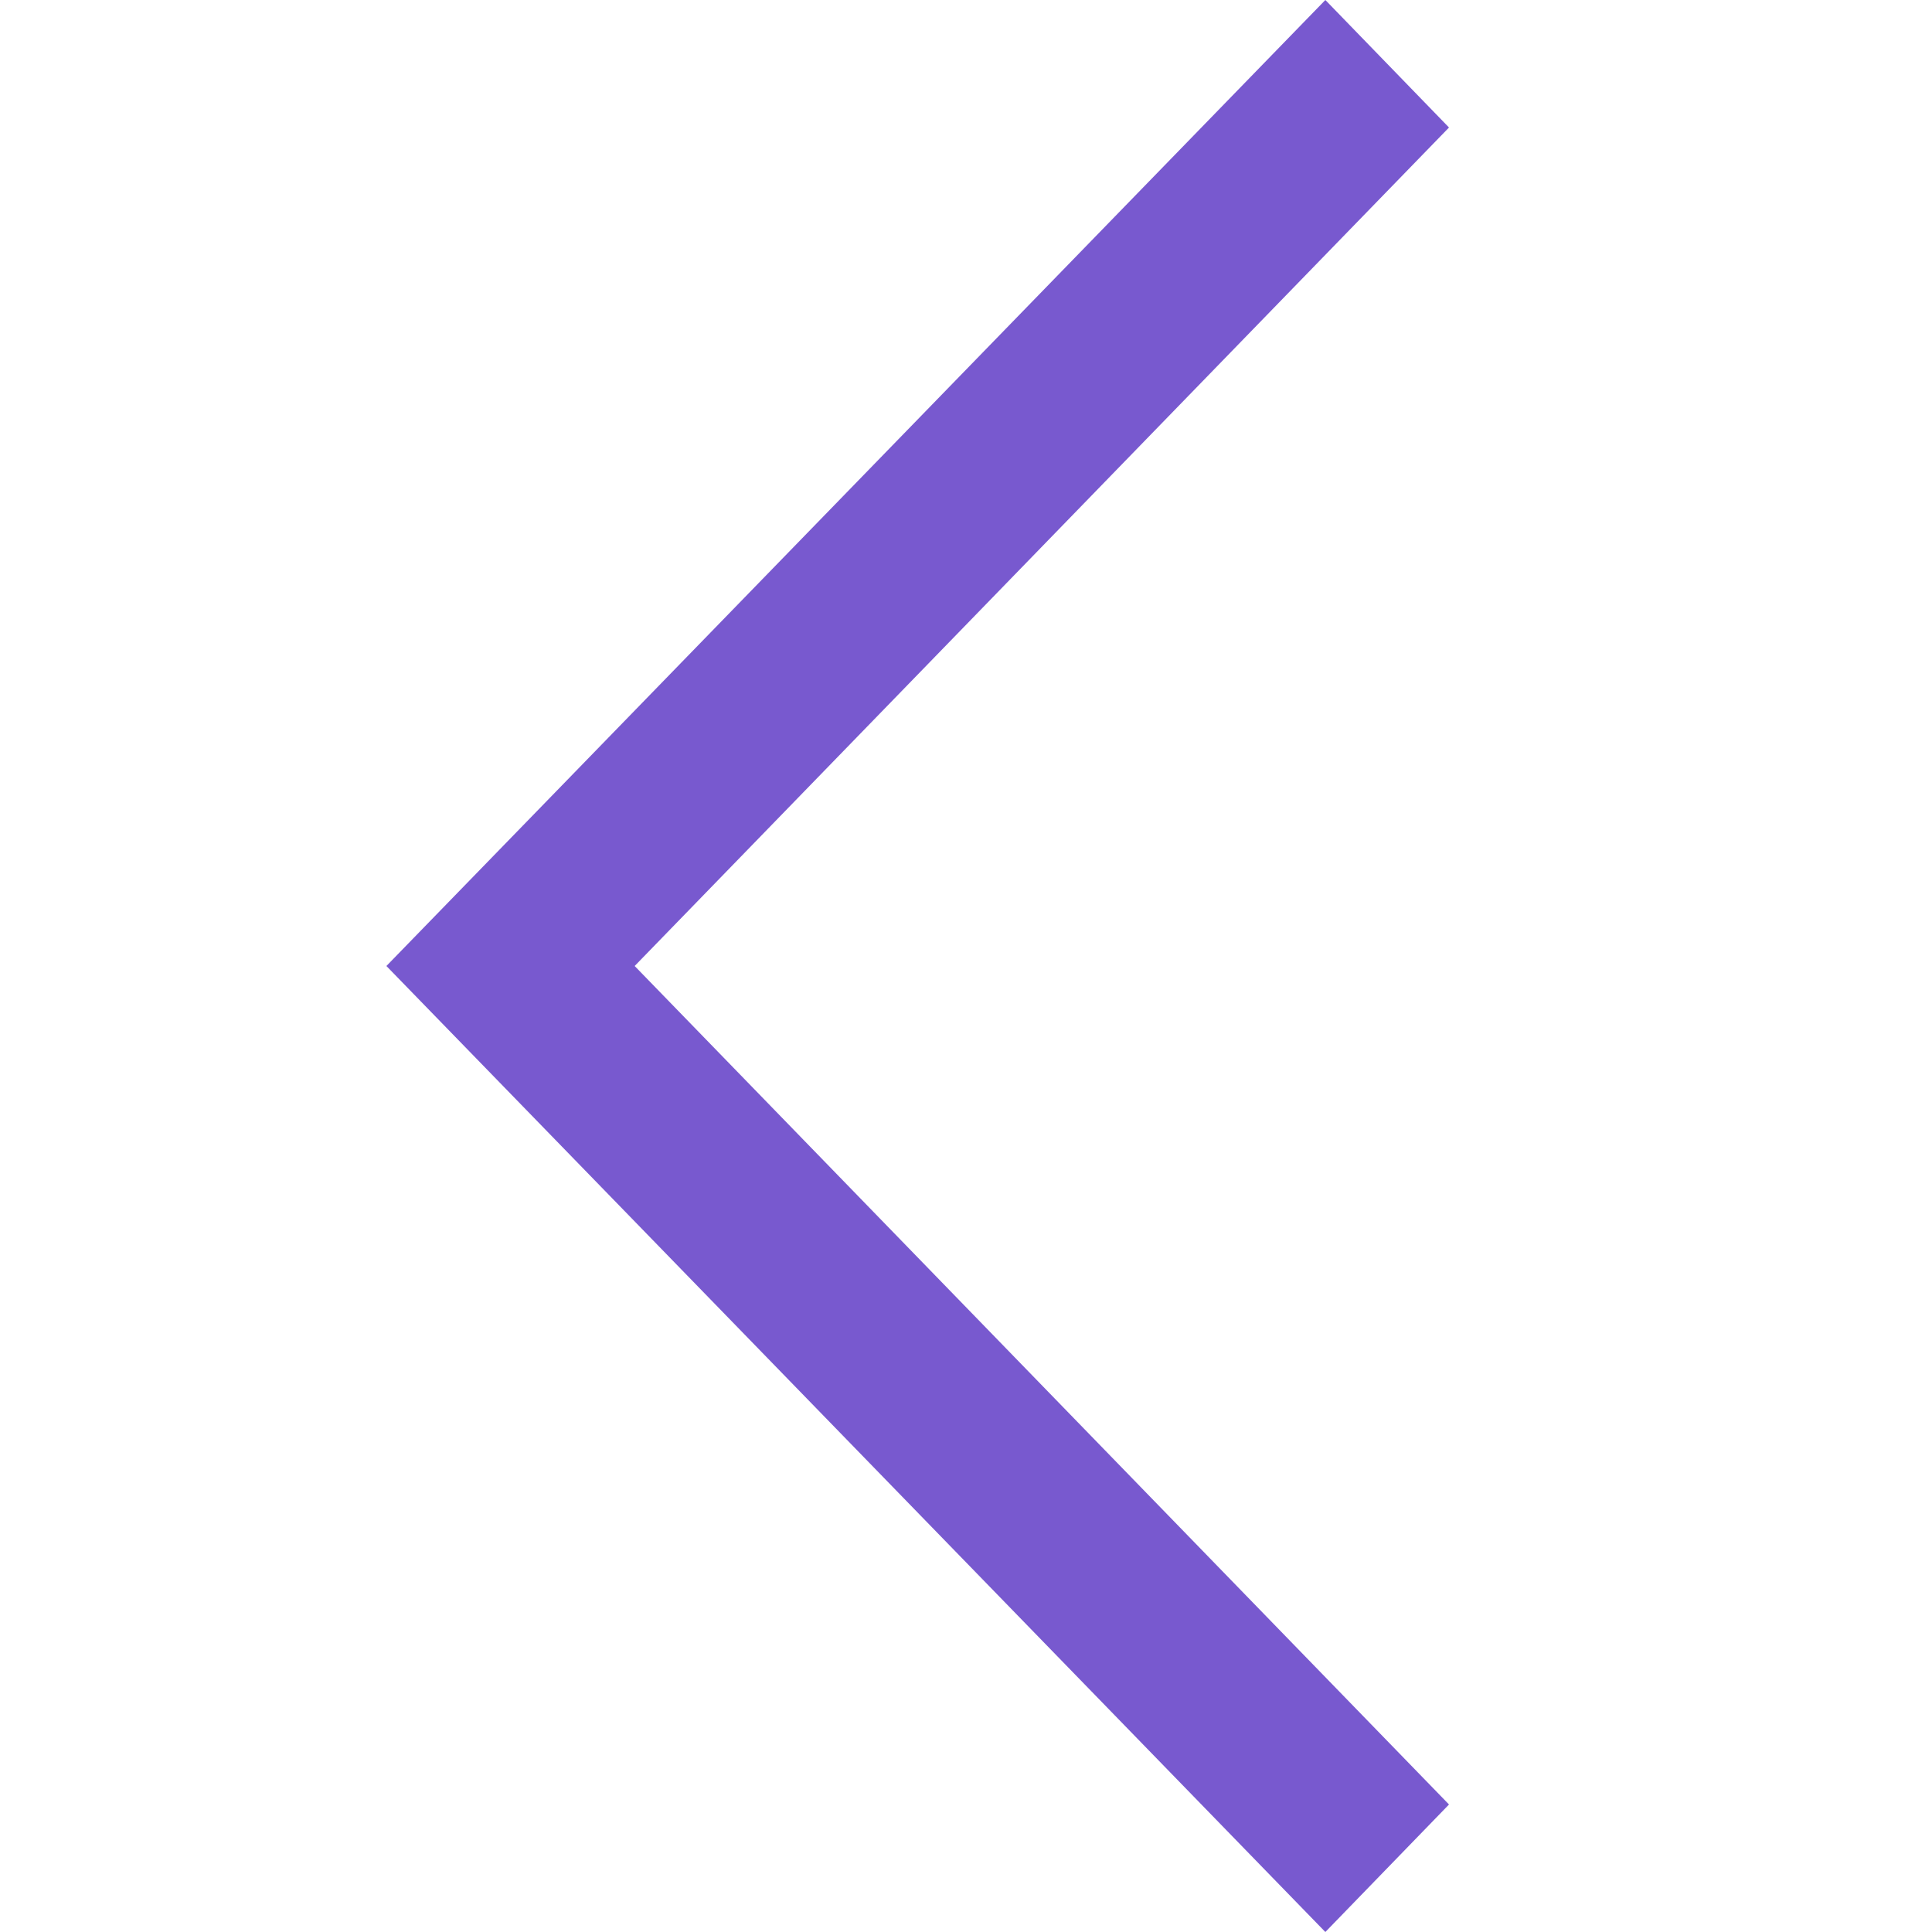
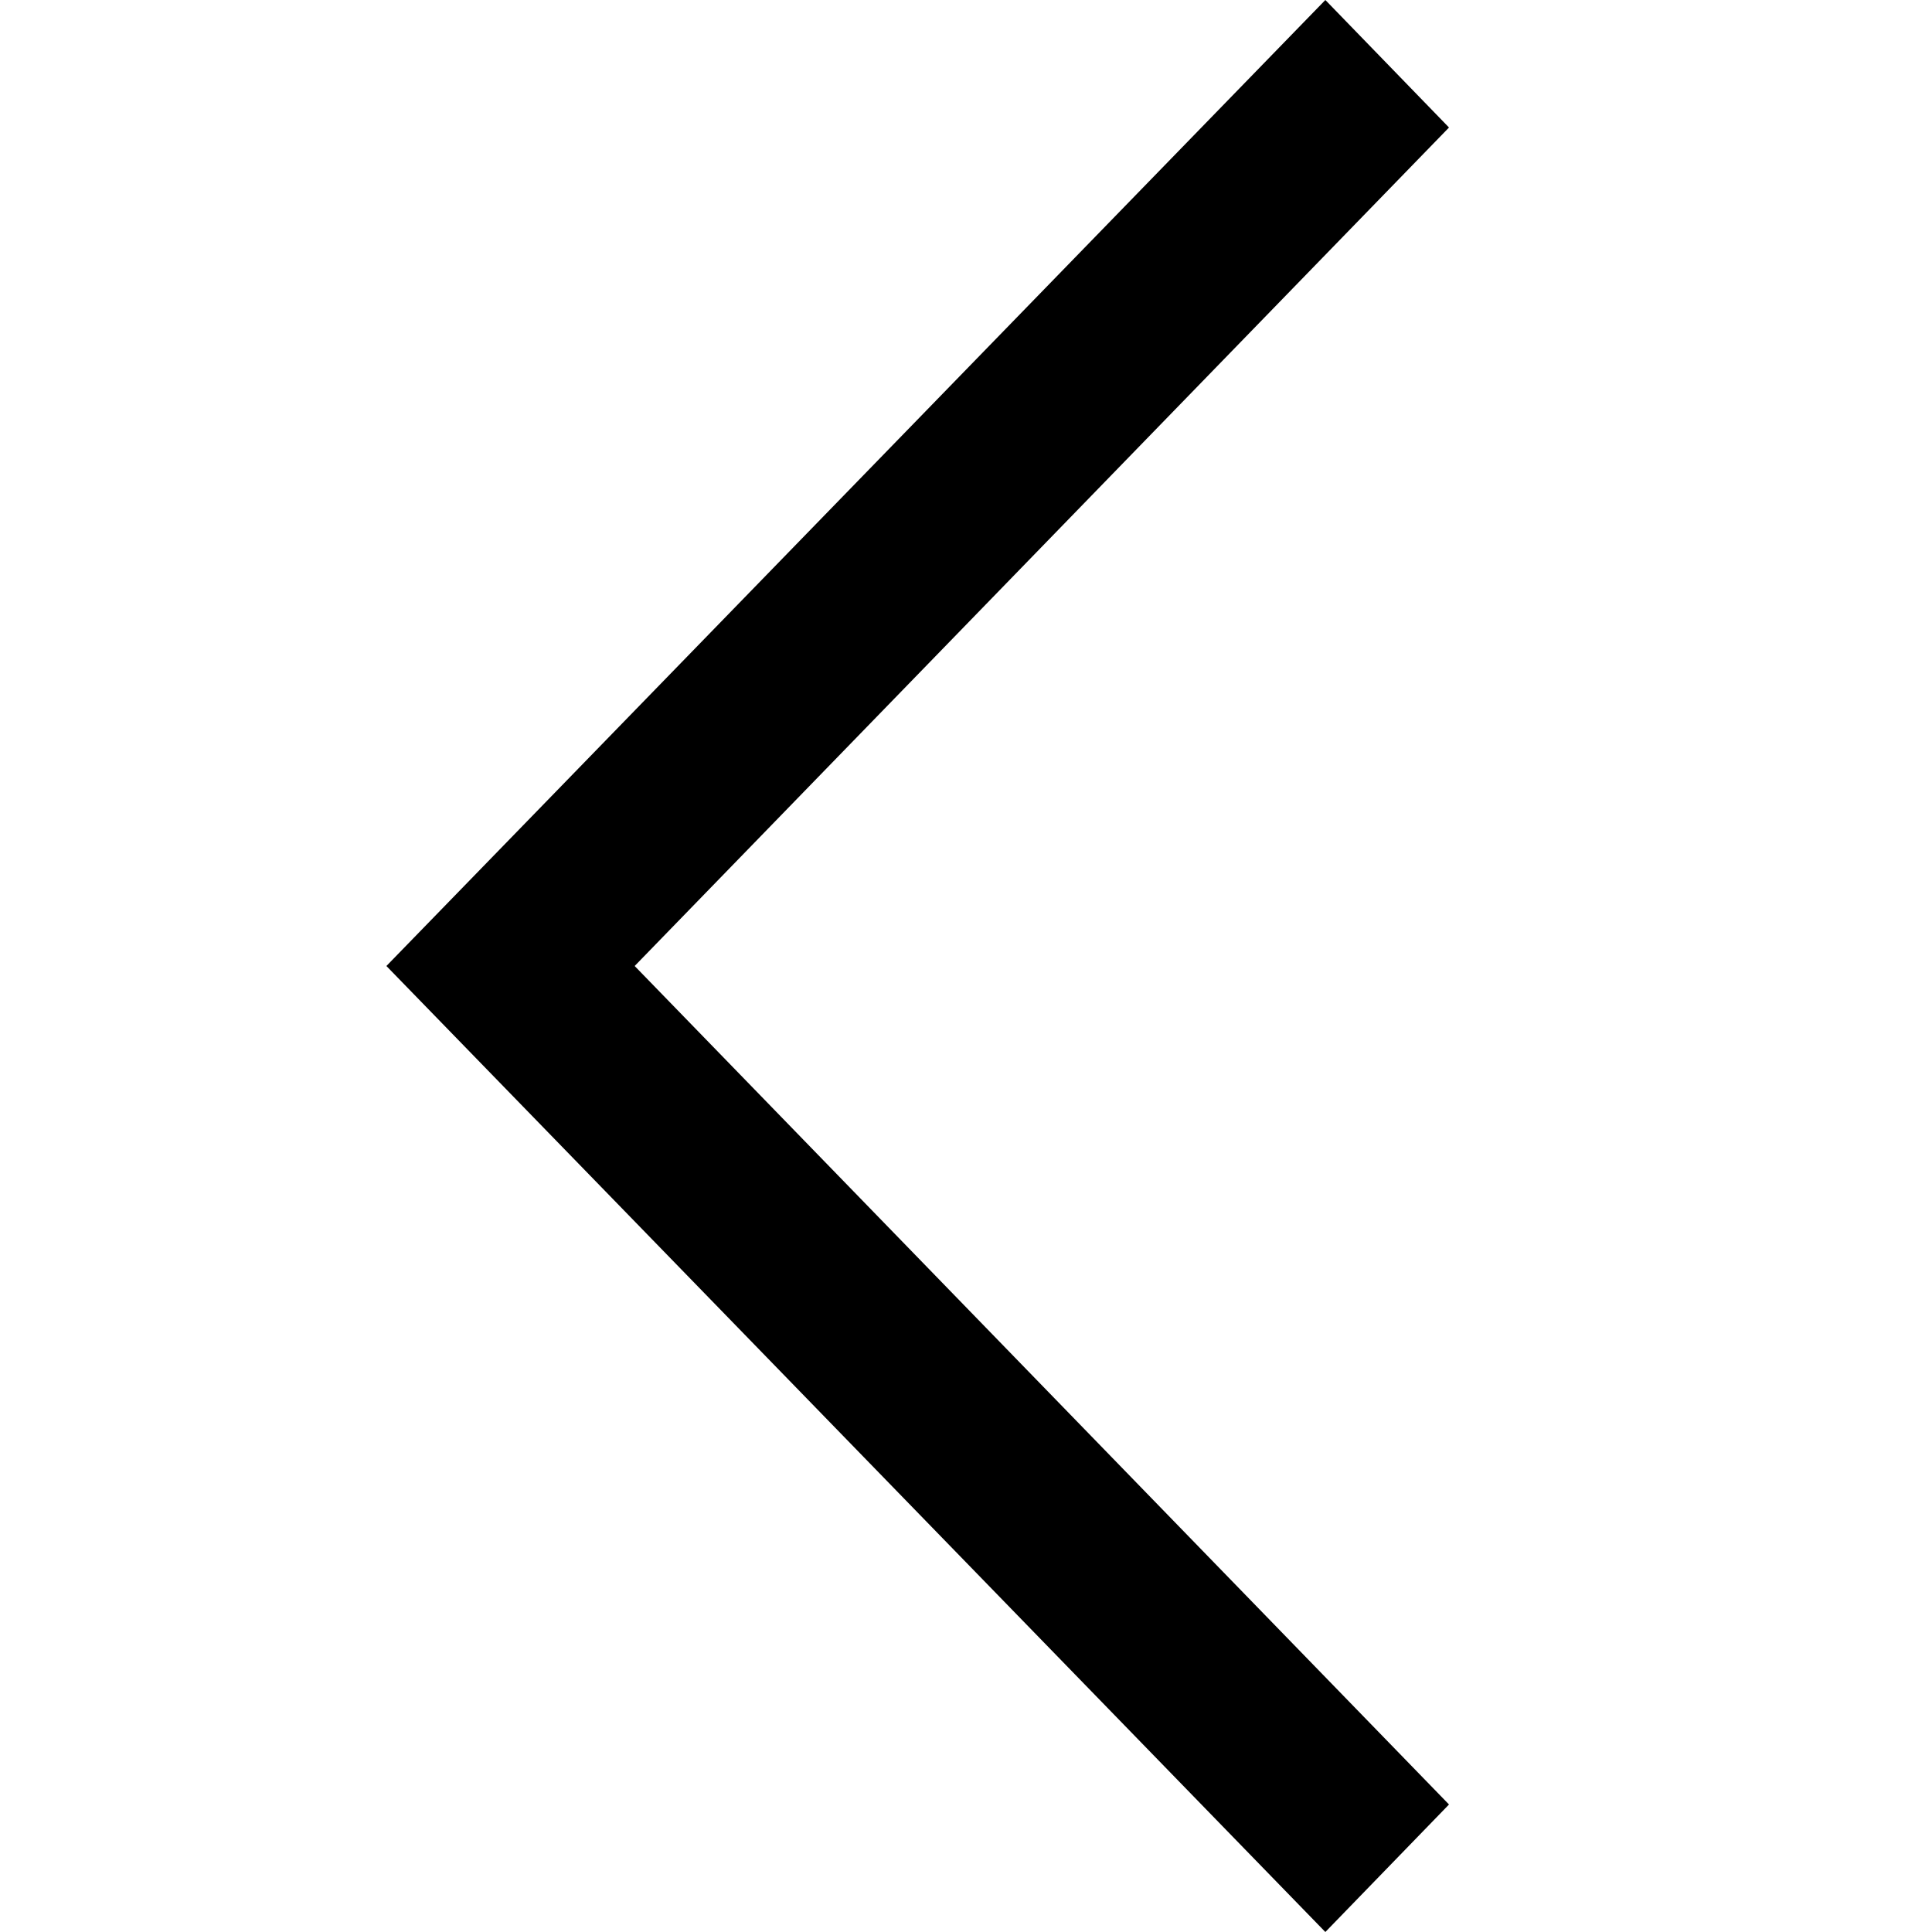
- <svg xmlns="http://www.w3.org/2000/svg" viewBox="0 0 20 20" fill="none">
-   <path fill-rule="evenodd" clip-rule="evenodd" d="m13.72 0 1.28 1.32-8.43 8.68 8.43 8.68-1.28 1.32-9.72-10 9.72-10Z" fill="#7859CF" />
+ <svg xmlns="http://www.w3.org/2000/svg" viewBox="0 0 20 20" fill="currentColor">
+   <path fill-rule="evenodd" clip-rule="evenodd" d="m13.72 0 1.28 1.32-8.43 8.68 8.43 8.68-1.28 1.32-9.72-10 9.72-10Z" fill="currentColor" />
</svg>
